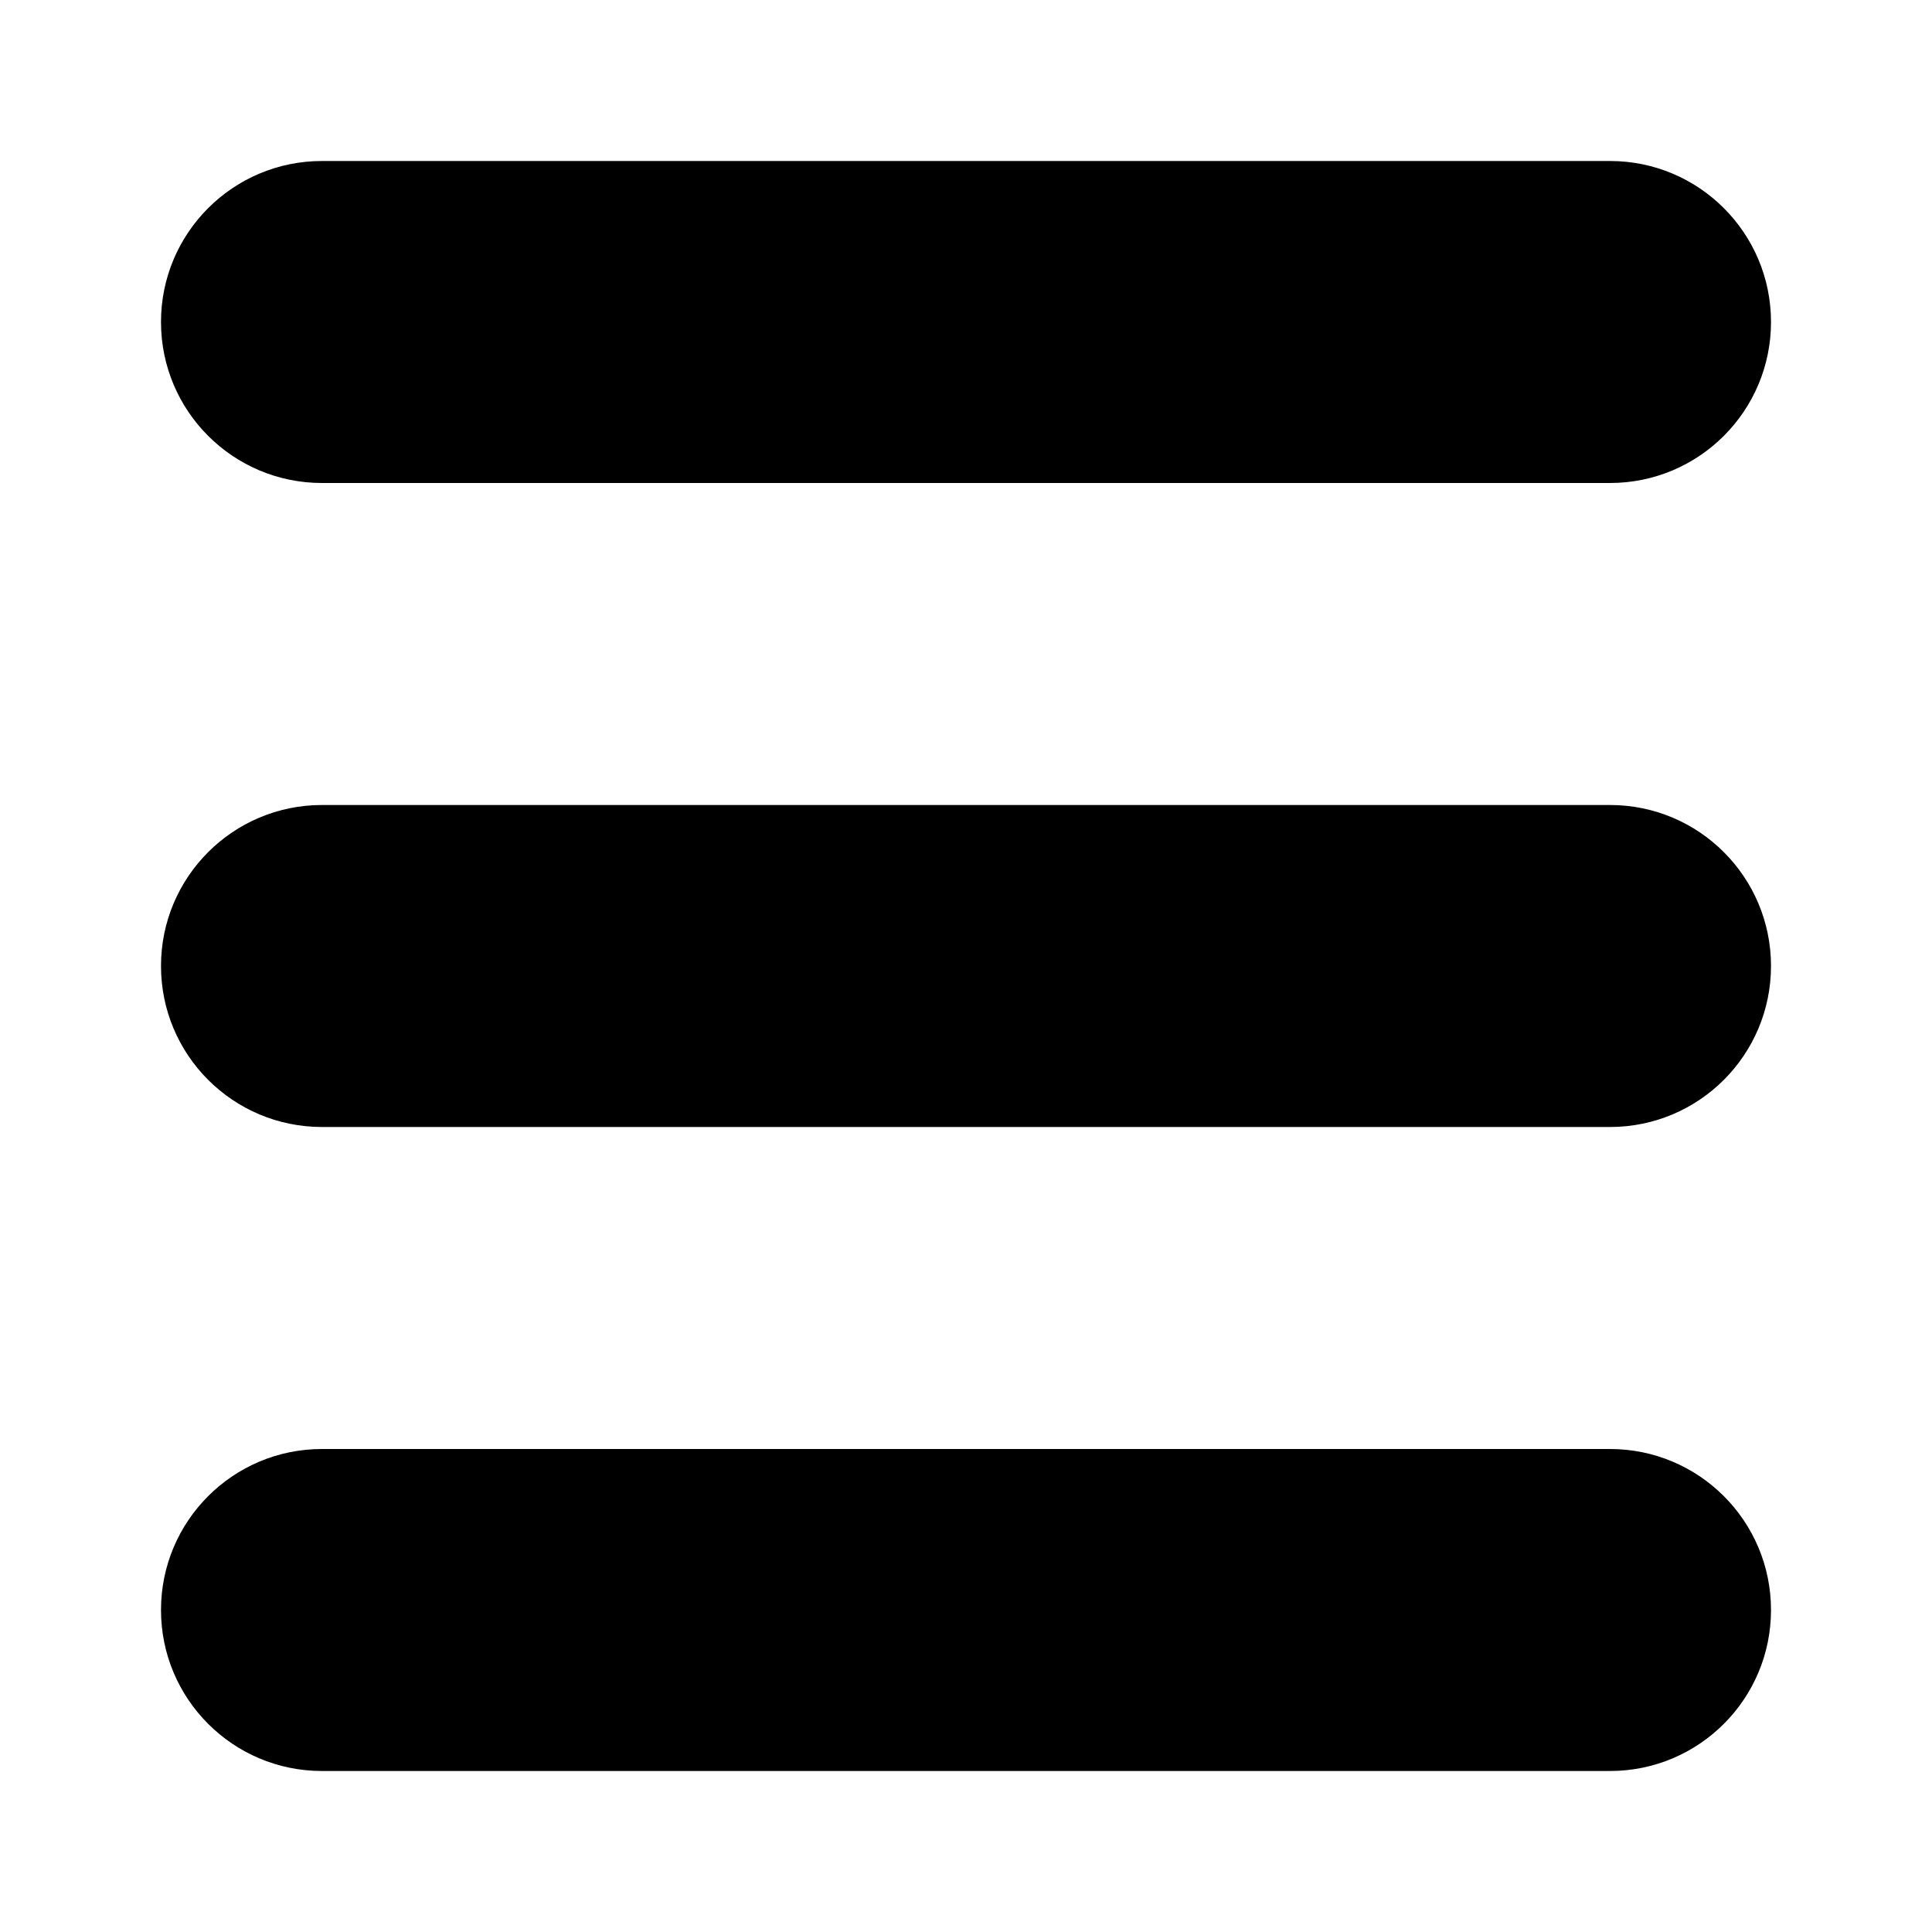
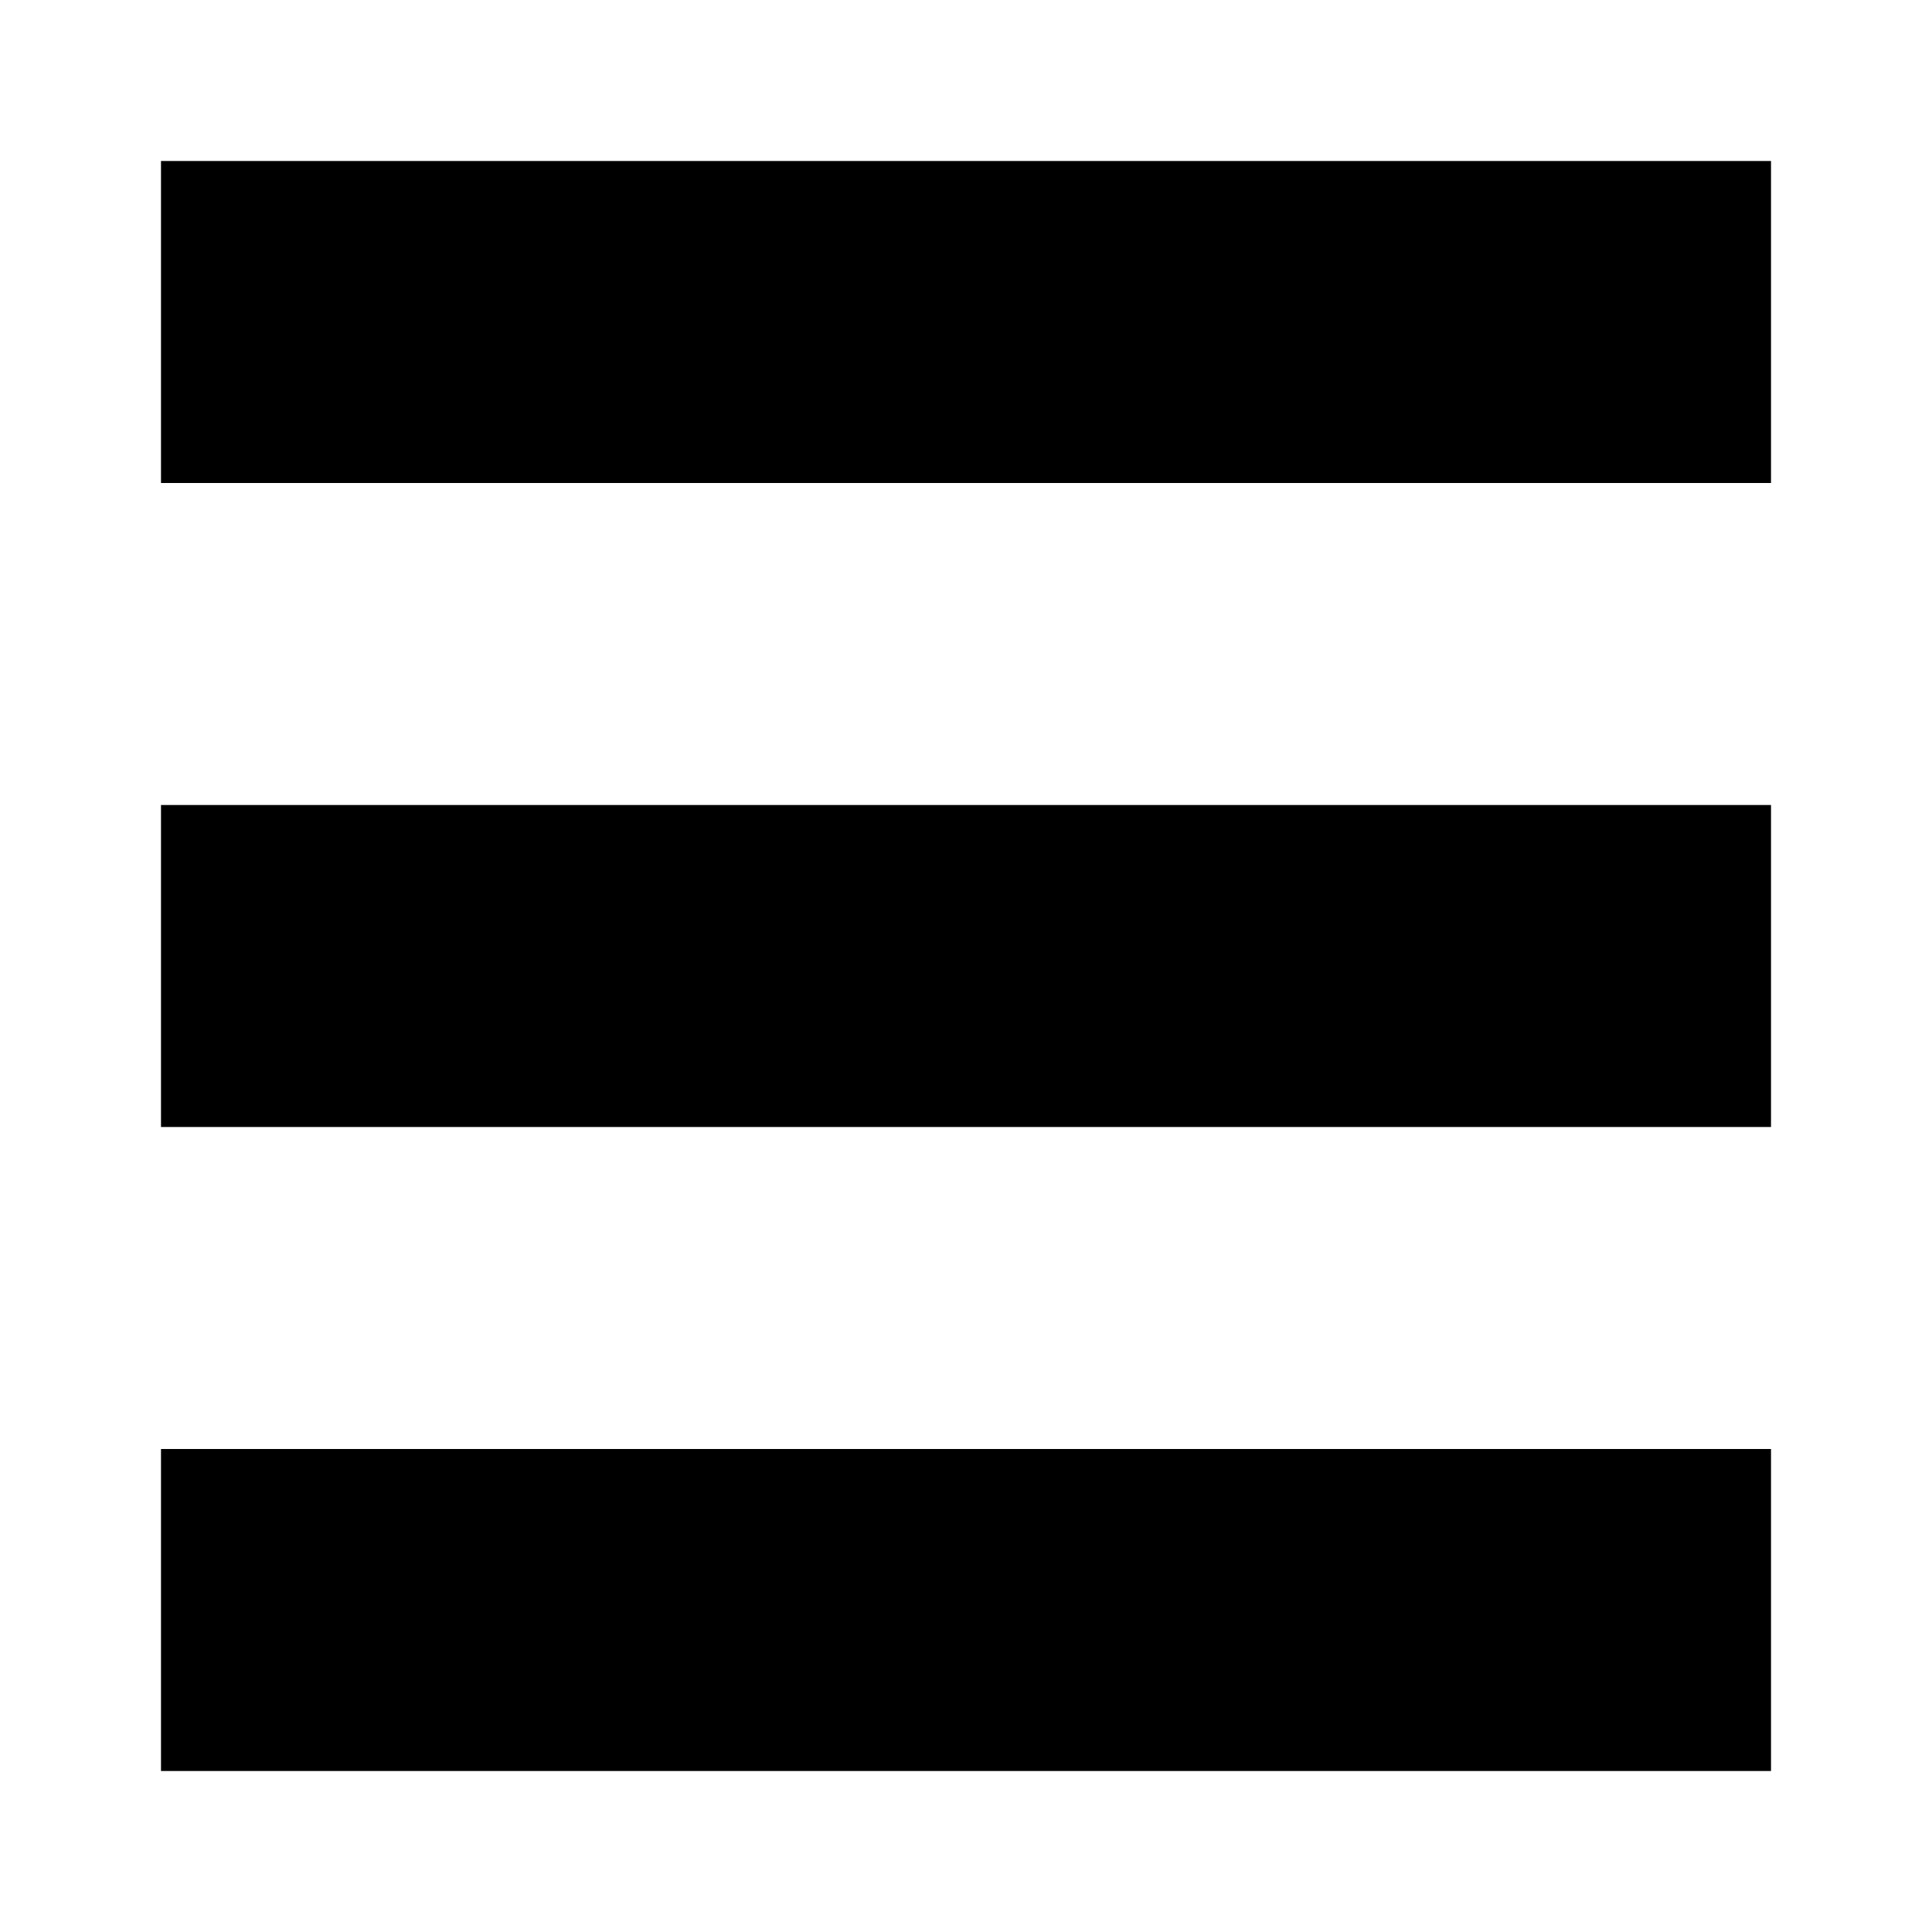
<svg xmlns="http://www.w3.org/2000/svg" version="1.1" x="0px" y="0px" viewBox="0 0 960 960" enable-background="new 0 0 960 960" xml:space="preserve">
-   <g id="menu">
-     <path d="M800,240H160c-44.2,0-80-35.8-80-80v0c0-44.2,35.8-80,80-80h640c44.2,0,80,35.8,80,80v0C880,204.2,844.2,240,800,240z    M880,480L880,480c0-44.2-35.8-80-80-80H160c-44.2,0-80,35.8-80,80v0c0,44.2,35.8,80,80,80h640C844.2,560,880,524.2,880,480z    M880,800L880,800c0-44.2-35.8-80-80-80H160c-44.2,0-80,35.8-80,80v0c0,44.2,35.8,80,80,80h640C844.2,880,880,844.2,880,800z" />
+   <g id="row-4">
+     <g id="menu">
+       <path d="M880,240H80V80h800V240z M880,560H80V400h800V560z M880,880H80V720h800V880z" />
+     </g>
+     <g id="gear">
+ 	</g>
+     <g id="external">
+ 	</g>
+     <g id="graph">
+ 	</g>
+     <g id="alert">
+ 	</g>
+     <g id="expand">
+ 	</g>
+     <g id="collapse">
+ 	</g>
+     <g id="colections">
+ 	</g>
+     <g id="briefcase">
+ 	</g>
  </g>
-   <g id="gear">
- </g>
-   <g id="external">
- </g>
-   <g id="graph">
- </g>
-   <g id="alert">
- </g>
-   <g id="expand">
- </g>
-   <g id="collapse">
- </g>
-   <g id="colections">
- </g>
-   <g id="region">
- </g>
-   <g id="flag">
- </g>
-   <g id="flag-small">
- </g>
-   <g id="signpost">
- </g>
-   <g id="info-card">
- </g>
-   <g id="journal">
- </g>
-   <g id="network">
- </g>
-   <g id="trash">
- </g>
-   <g id="card">
- </g>
-   <g id="browser">
- </g>
-   <g id="arrows">
- </g>
-   <g id="arrow-left-rod">
- </g>
-   <g id="arrow-right-rod">
- </g>
-   <g id="arrow-up-short">
- </g>
-   <g id="arrow-down-short">
- </g>
-   <g id="briefcase">
- </g>
-   <g id="balloon-comments-fill">
- </g>
-   <g id="balloon-comments">
- </g>
-   <g id="check">
- </g>
-   <g id="balloon-topic">
- </g>
-   <g id="persons">
- </g>
-   <g id="groups">
- </g>
-   <g id="building-big">
- </g>
-   <g id="person-card-2">
- </g>
-   <g id="person-card-3">
- </g>
-   <g id="plus">
- </g>
-   <g id="arrow-right-long">
- </g>
-   <g id="arrow-left-long">
- </g>
-   <g id="close-short">
- </g>
-   <g id="hash">
- </g>
-   <g id="people">
- </g>
-   <g id="building-small">
- </g>
-   <g id="person">
- </g>
-   <g id="heart-fill">
- </g>
-   <g id="close-long">
- </g>
-   <g id="post">
- </g>
-   <g id="star">
- </g>
-   <g id="heart">
- </g>
-   <g id="link">
- </g>
-   <g id="camera">
- </g>
-   <g id="balloon-text">
- </g>
-   <g id="pin">
- </g>
-   <g id="clock">
- </g>
+   <g id="row-3">
+     <g id="flag">
+ 	</g>
+     <g id="flag-small">
+ 	</g>
+     <g id="signpost">
+ 	</g>
+     <g id="info-card">
+ 	</g>
+     <g id="journal">
+ 	</g>
+     <g id="network">
+ 	</g>
+     <g id="trash">
+ 	</g>
+     <g id="card">
+ 	</g>
+     <g id="browser">
+ 	</g>
+     <g id="arrows">
+ 	</g>
+     <g id="arrow-left-rod">
+ 	</g>
+     <g id="arrow-right-rod">
+ 	</g>
+     <g id="arrow-up-short">
+ 	</g>
+     <g id="arrow-down-short">
+ 	</g>
+   </g>
+   <g id="row-2">
+     <g id="heart-full">
+ 	</g>
+     <g id="balloon-comments-inline">
+ 	</g>
+     <g id="balloon-comments">
+ 	</g>
+     <g id="check">
+ 	</g>
+     <g id="balloon-topic">
+ 	</g>
+     <g id="persons">
+ 	</g>
+     <g id="groups">
+ 	</g>
+     <g id="building-big">
+ 	</g>
+     <g id="person-card-2">
+ 	</g>
+     <g id="person-card-3">
+ 	</g>
+     <g id="plus">
+ 	</g>
+     <g id="arrow-right-long">
+ 	</g>
+     <g id="arrow-left-long">
+ 	</g>
+     <g id="heart-inline">
+ 	</g>
+   </g>
+   <g id="row-1">
+     <g id="close-short">
+ 	</g>
+     <g id="hash">
+ 	</g>
+     <g id="people">
+ 	</g>
+     <g id="building-small">
+ 	</g>
+     <g id="person">
+ 	</g>
+     <g id="close-long">
+ 	</g>
+     <g id="post">
+ 	</g>
+     <g id="star">
+ 	</g>
+     <g id="heart">
+ 	</g>
+     <g id="link">
+ 	</g>
+     <g id="camera">
+ 	</g>
+     <g id="balloon-text">
+ 	</g>
+     <g id="pin">
+ 	</g>
+     <g id="clock">
+ 	</g>
+   </g>
  <g id="guides">
</g>
</svg>
